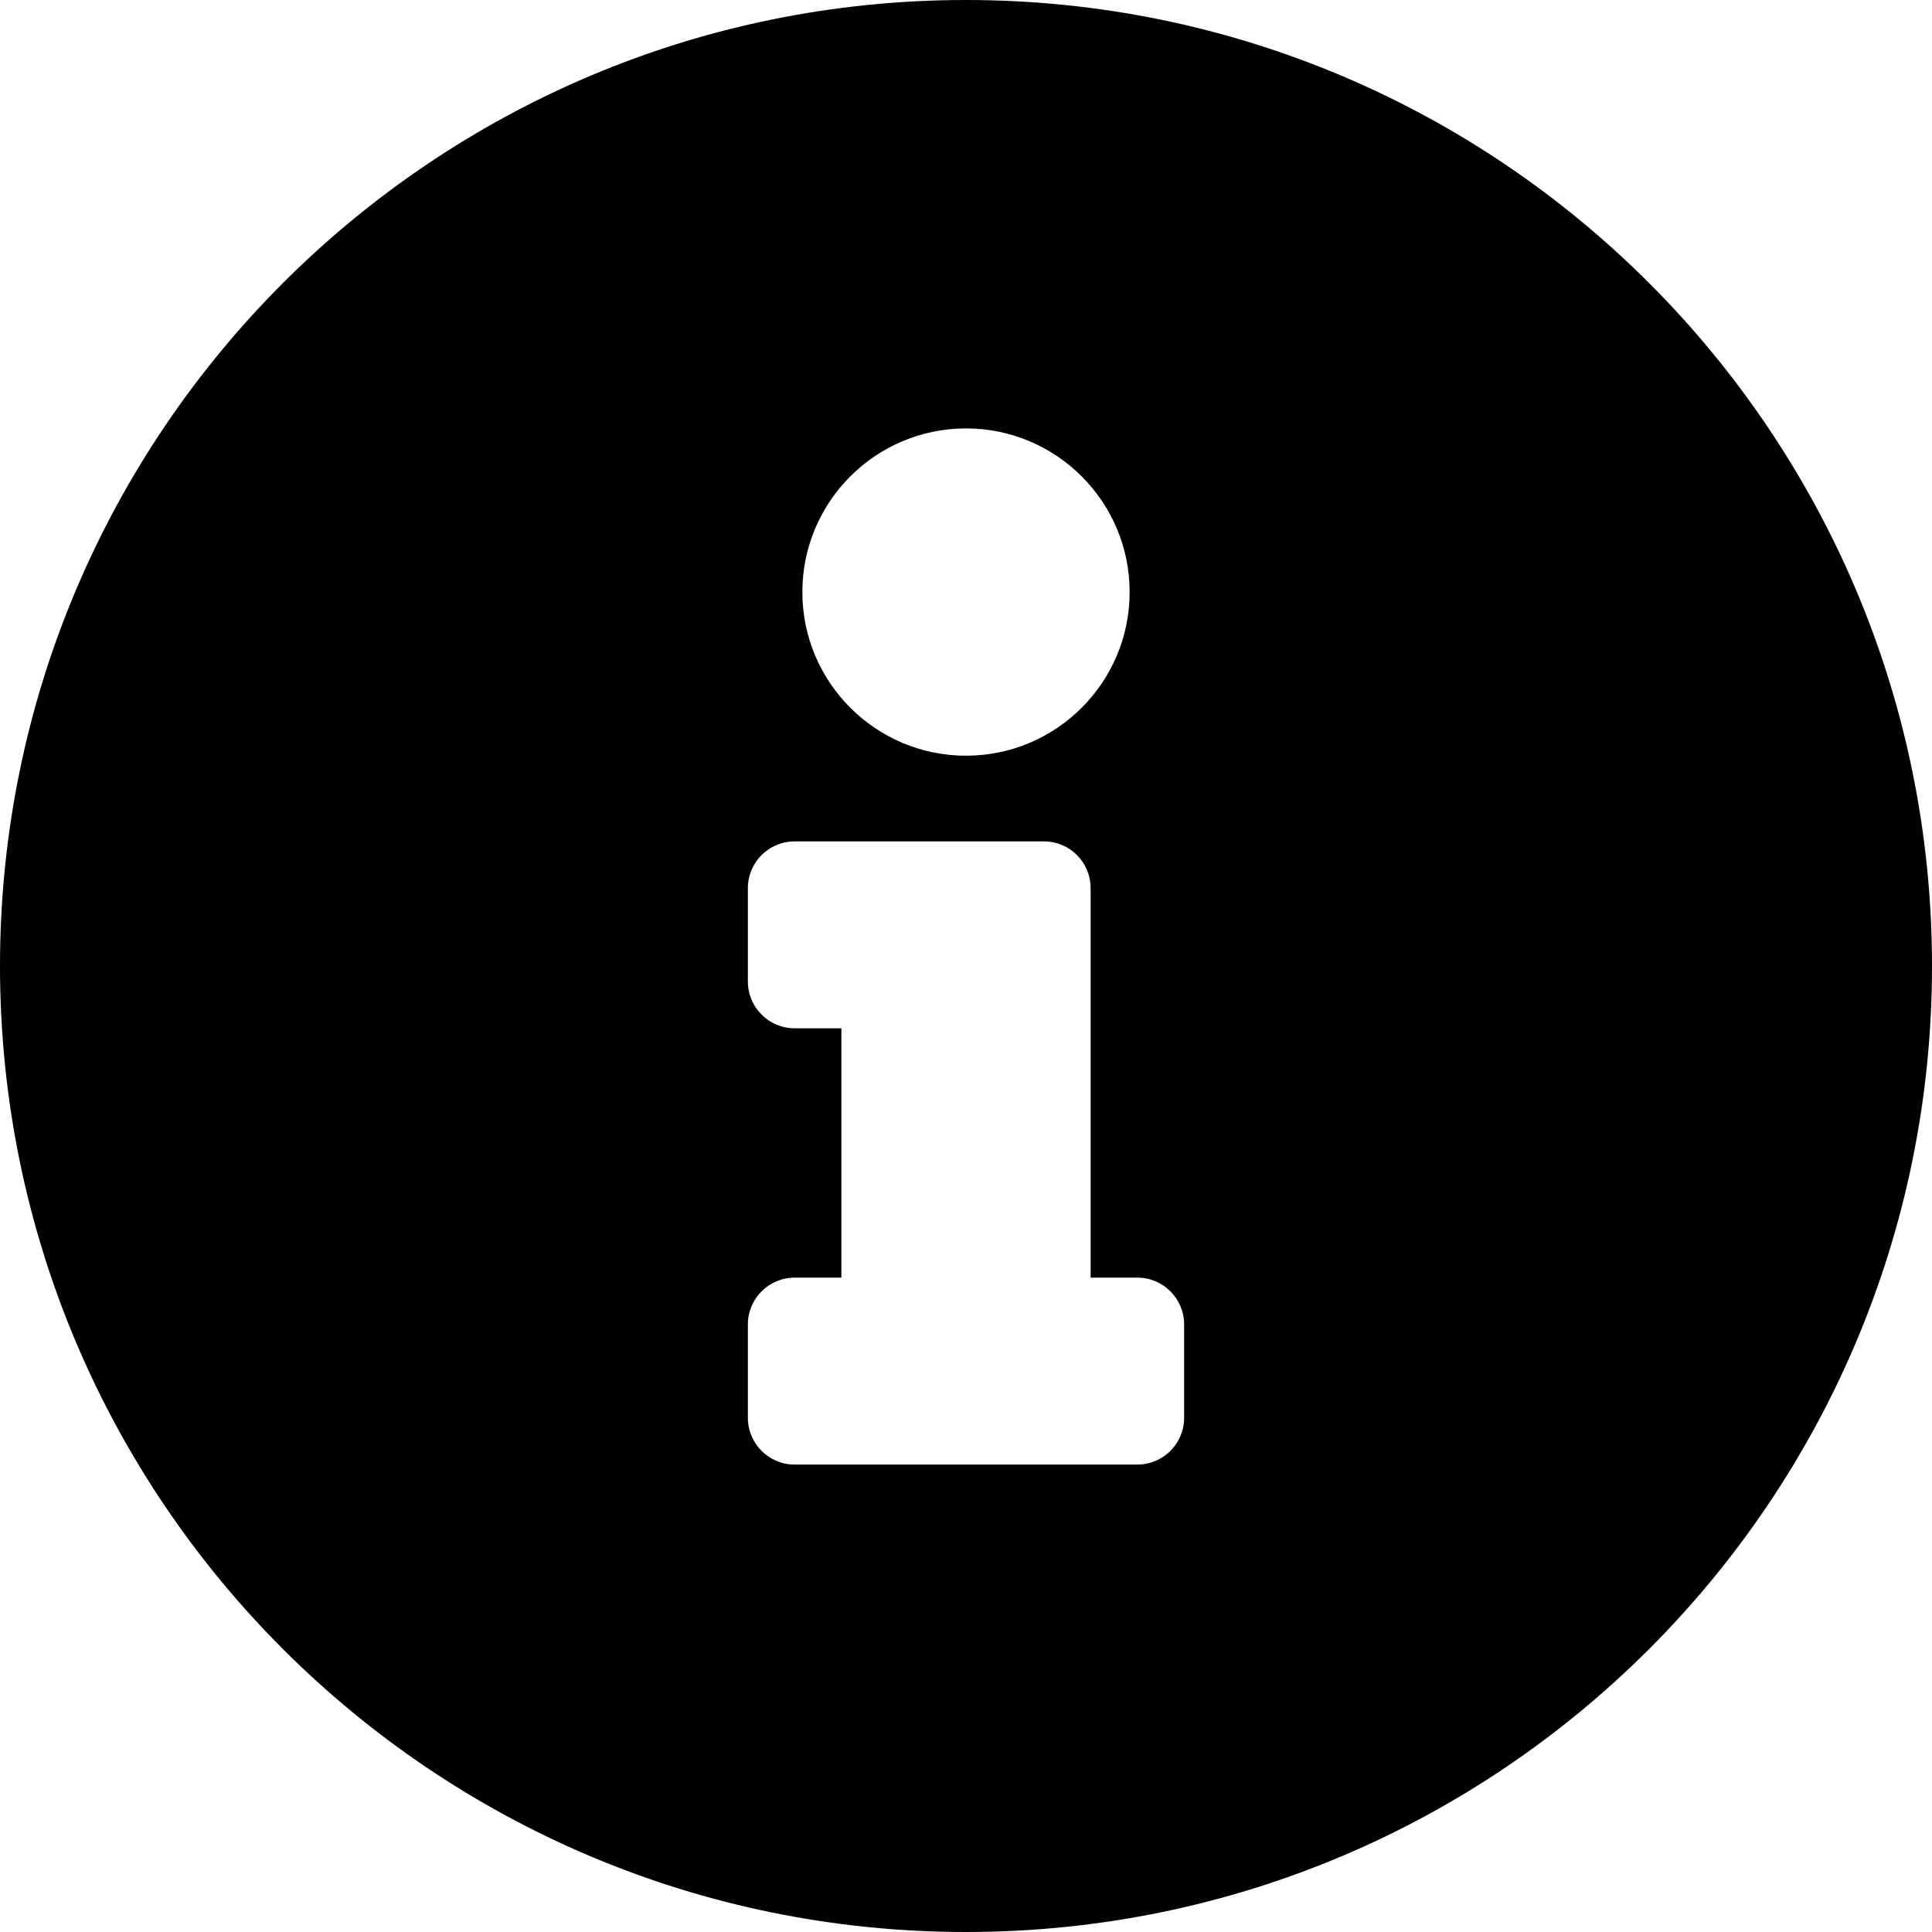
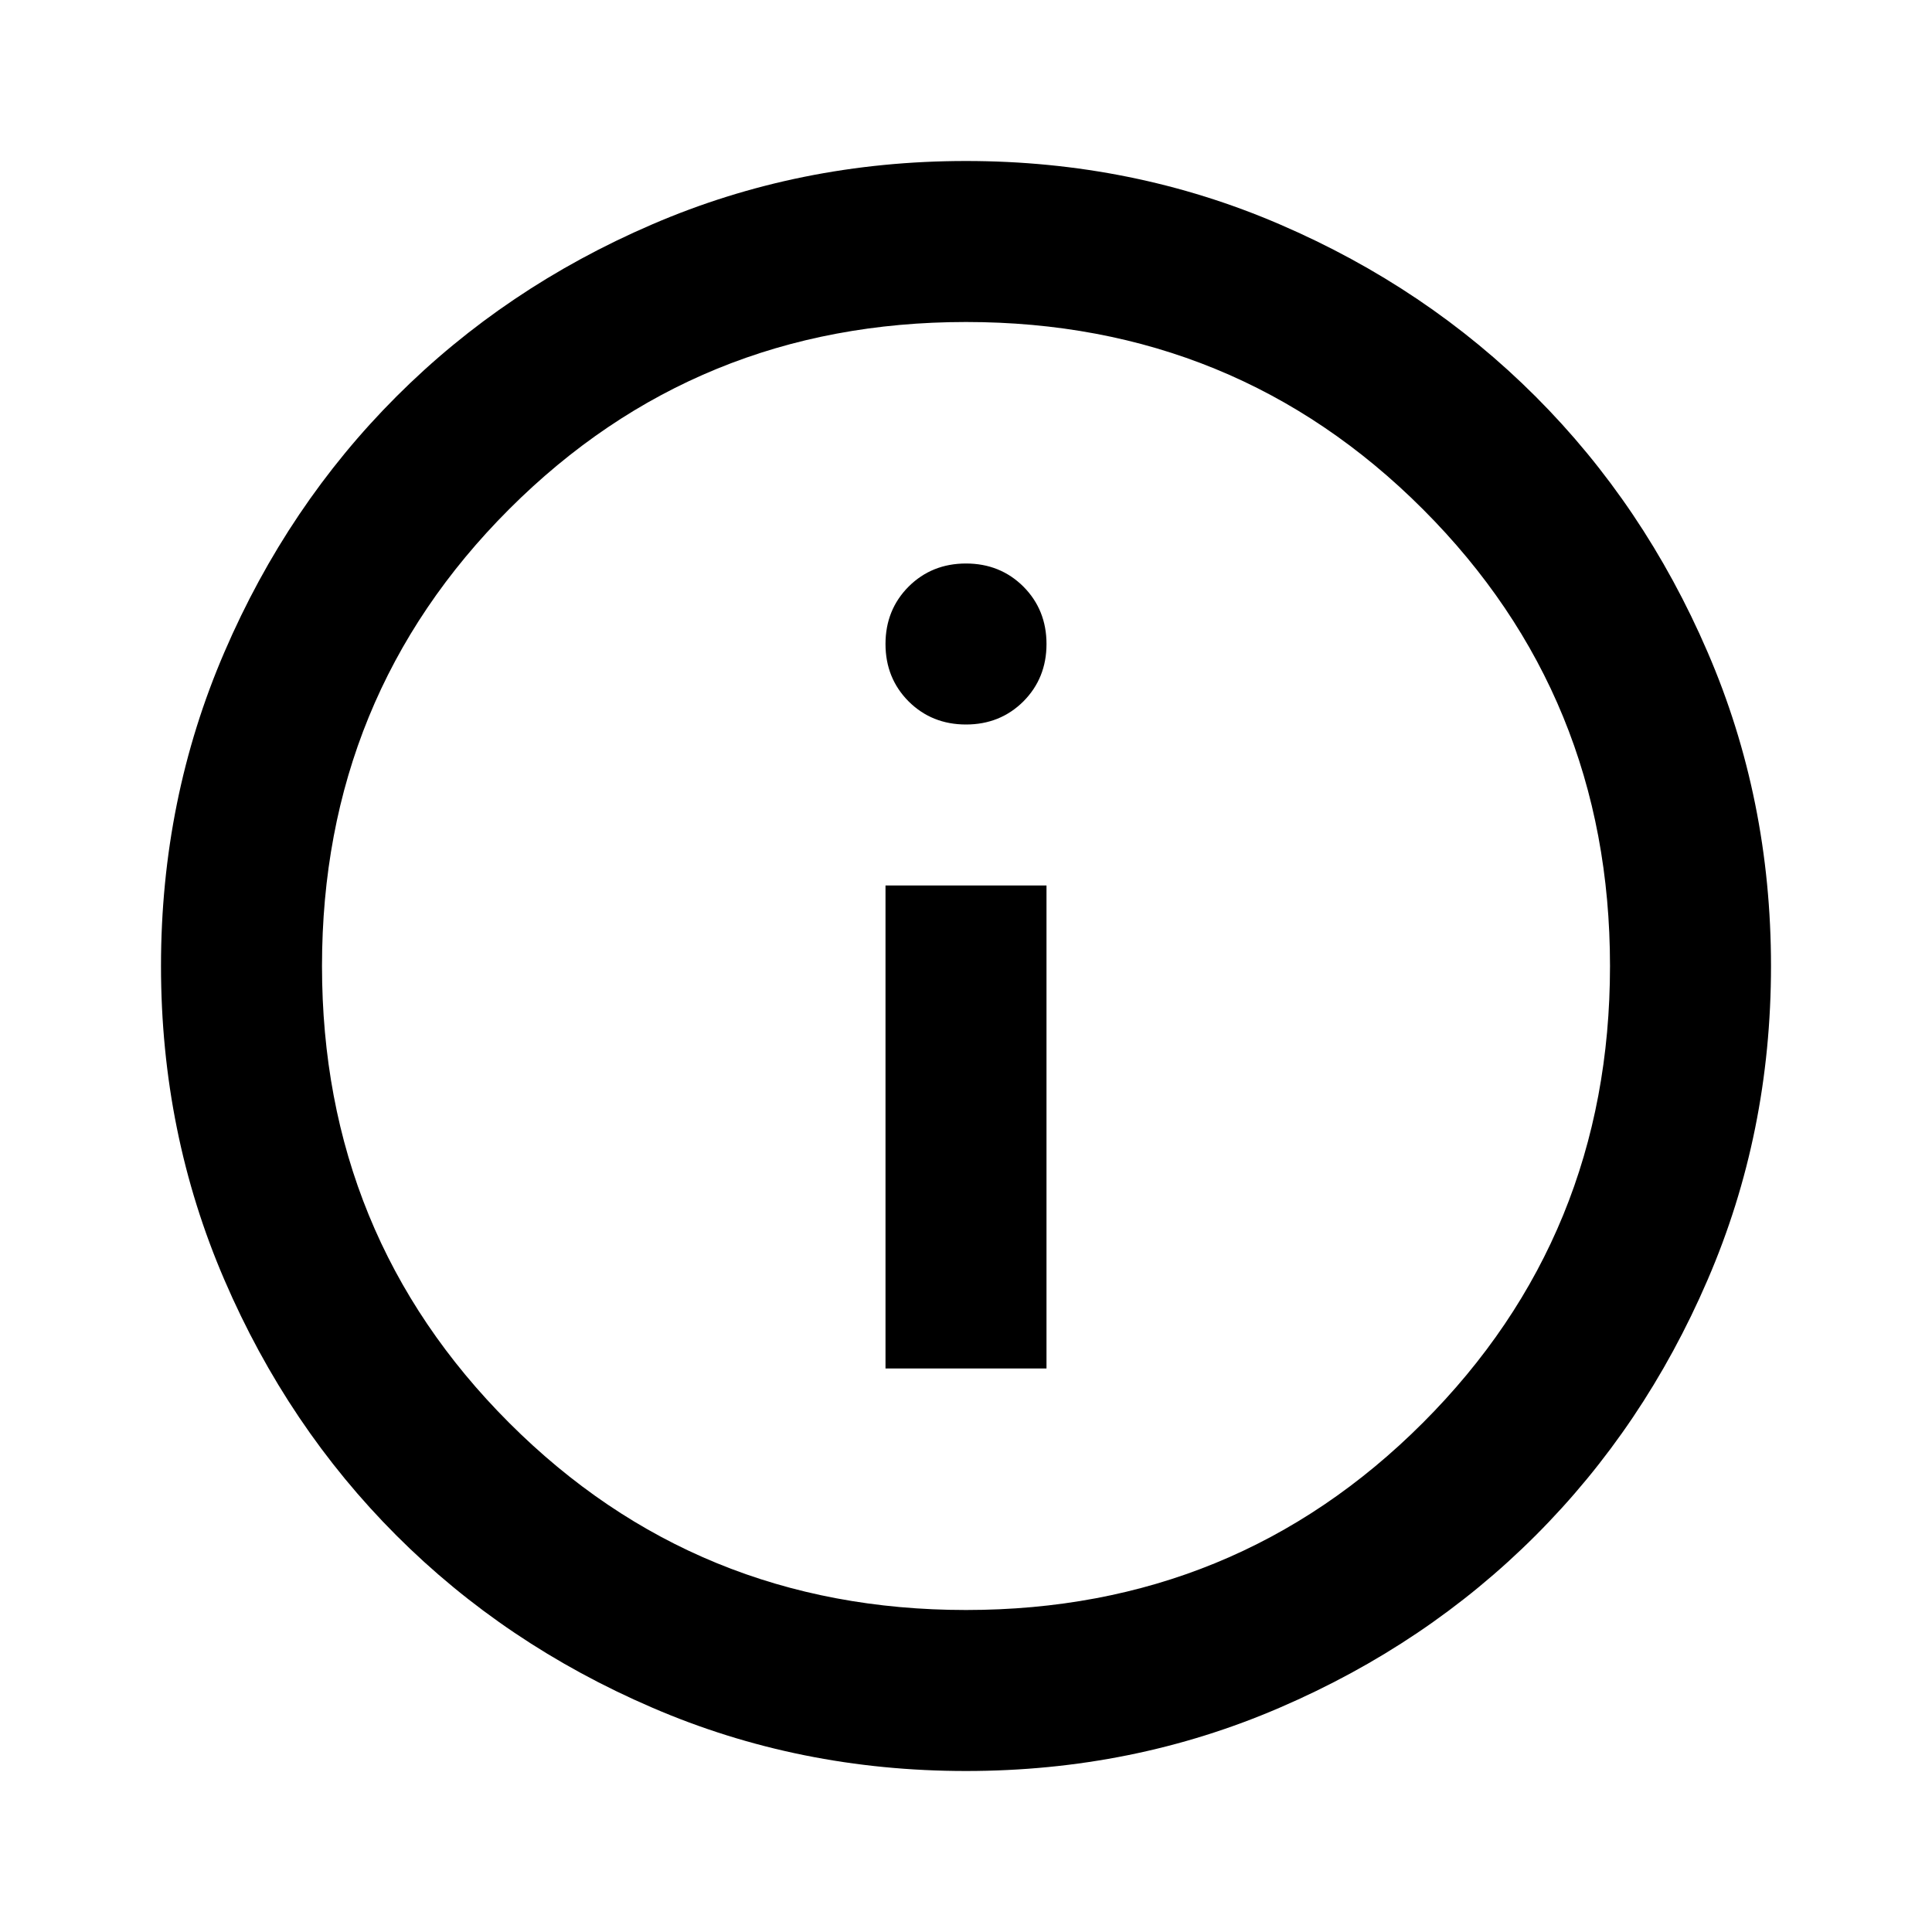
- <svg xmlns="http://www.w3.org/2000/svg" width="20" height="20" viewBox="0 0 20 20">
-   <path d="M10 0C4.478 0 0 4.479 0 10C0 15.524 4.478 20 10 20C15.523 20 20 15.524 20 10C20 4.479 15.523 0 10 0ZM10 4.435C10.935 4.435 11.694 5.194 11.694 6.129C11.694 7.064 10.935 7.823 10 7.823C9.065 7.823 8.306 7.064 8.306 6.129C8.306 5.194 9.065 4.435 10 4.435ZM12.258 14.677C12.258 14.945 12.041 15.161 11.774 15.161H8.226C7.959 15.161 7.742 14.945 7.742 14.677V13.71C7.742 13.443 7.959 13.226 8.226 13.226H8.71V10.645H8.226C7.959 10.645 7.742 10.428 7.742 10.161V9.194C7.742 8.926 7.959 8.71 8.226 8.71H10.806C11.074 8.71 11.29 8.926 11.29 9.194V13.226H11.774C12.041 13.226 12.258 13.443 12.258 13.71V14.677Z" />
+ <svg xmlns="http://www.w3.org/2000/svg" width="24" height="24" viewBox="0 0 24 24">
+   <path d="M11 17H13V11H11V17ZM12 9C12.283 9 12.521 8.904 12.713 8.713C12.904 8.521 13 8.283 13 8C13 7.717 12.904 7.479 12.713 7.287C12.521 7.096 12.283 7 12 7C11.717 7 11.479 7.096 11.287 7.287C11.096 7.479 11 7.717 11 8C11 8.283 11.096 8.521 11.287 8.713C11.479 8.904 11.717 9 12 9ZM12 22C10.617 22 9.317 21.738 8.1 21.212C6.883 20.688 5.825 19.975 4.925 19.075C4.025 18.175 3.312 17.117 2.788 15.9C2.263 14.683 2 13.383 2 12C2 10.617 2.263 9.317 2.788 8.1C3.312 6.883 4.025 5.825 4.925 4.925C5.825 4.025 6.883 3.312 8.1 2.788C9.317 2.263 10.617 2 12 2C13.383 2 14.683 2.263 15.9 2.788C17.117 3.312 18.175 4.025 19.075 4.925C19.975 5.825 20.688 6.883 21.212 8.1C21.738 9.317 22 10.617 22 12C22 13.383 21.738 14.683 21.212 15.9C20.688 17.117 19.975 18.175 19.075 19.075C18.175 19.975 17.117 20.688 15.9 21.212C14.683 21.738 13.383 22 12 22ZM12 20C14.233 20 16.125 19.225 17.675 17.675C19.225 16.125 20 14.233 20 12C20 9.767 19.225 7.875 17.675 6.325C16.125 4.775 14.233 4 12 4C9.767 4 7.875 4.775 6.325 6.325C4.775 7.875 4 9.767 4 12C4 14.233 4.775 16.125 6.325 17.675C7.875 19.225 9.767 20 12 20Z" />
</svg>
